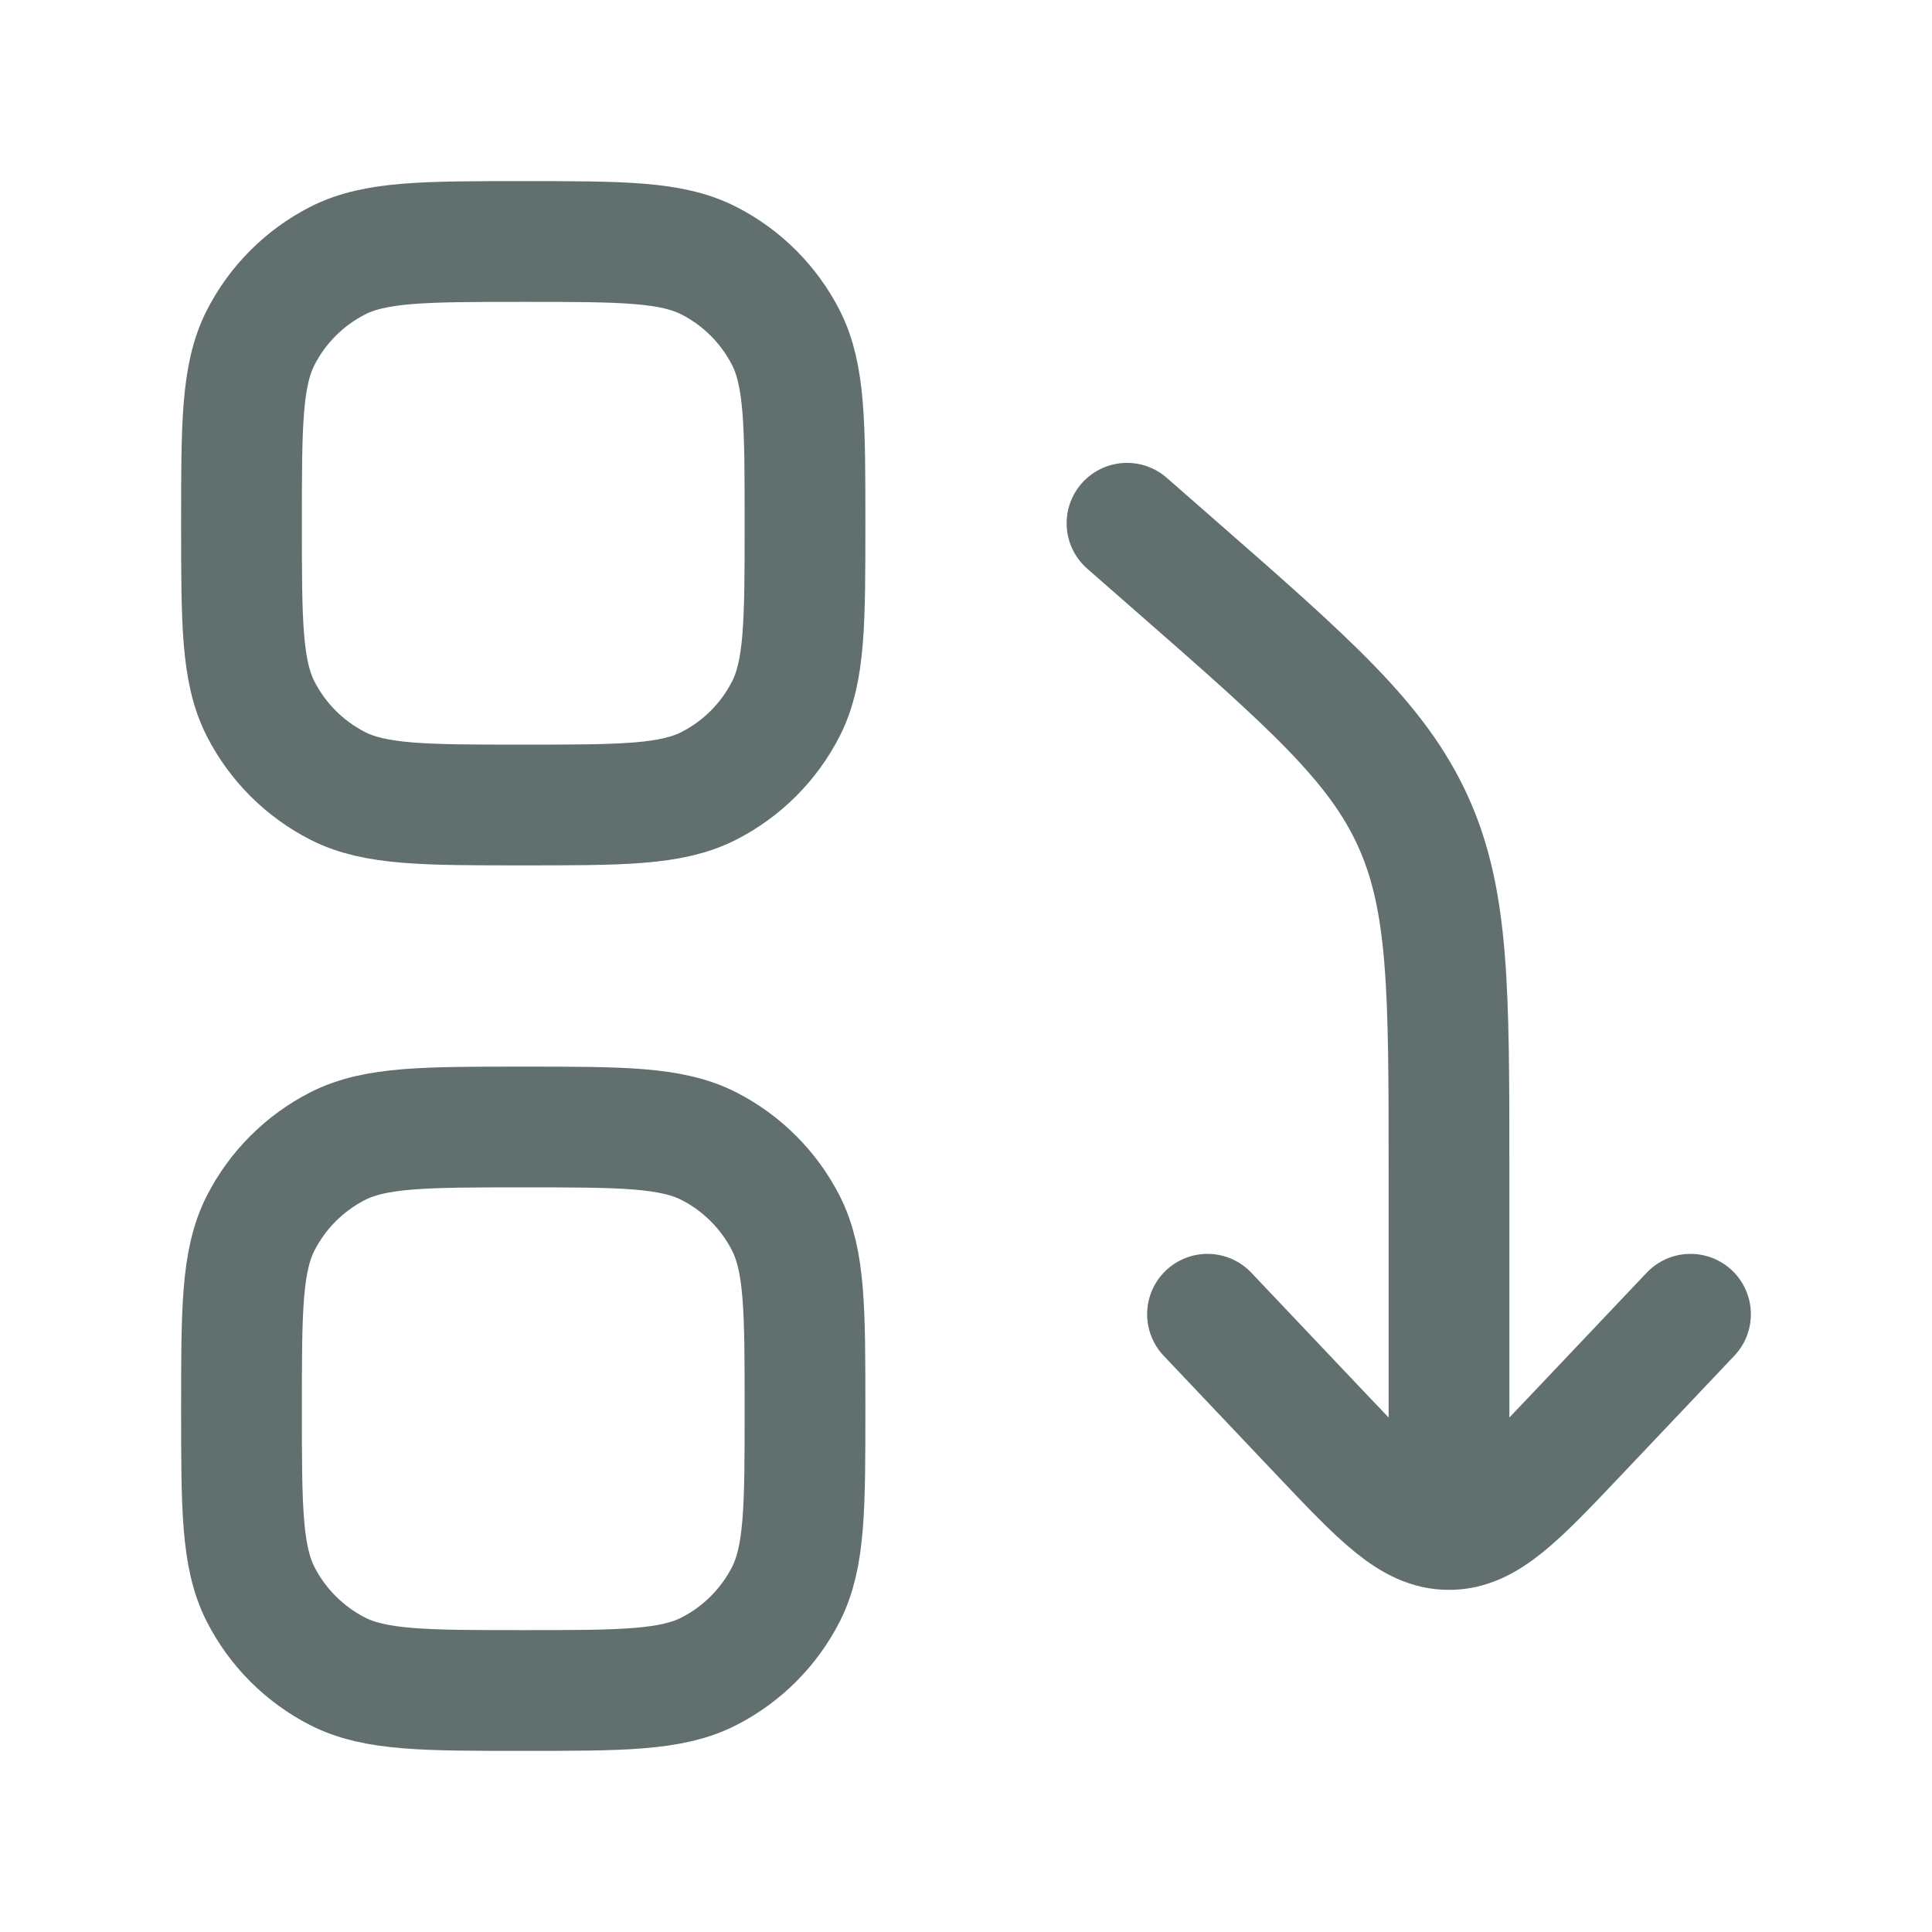
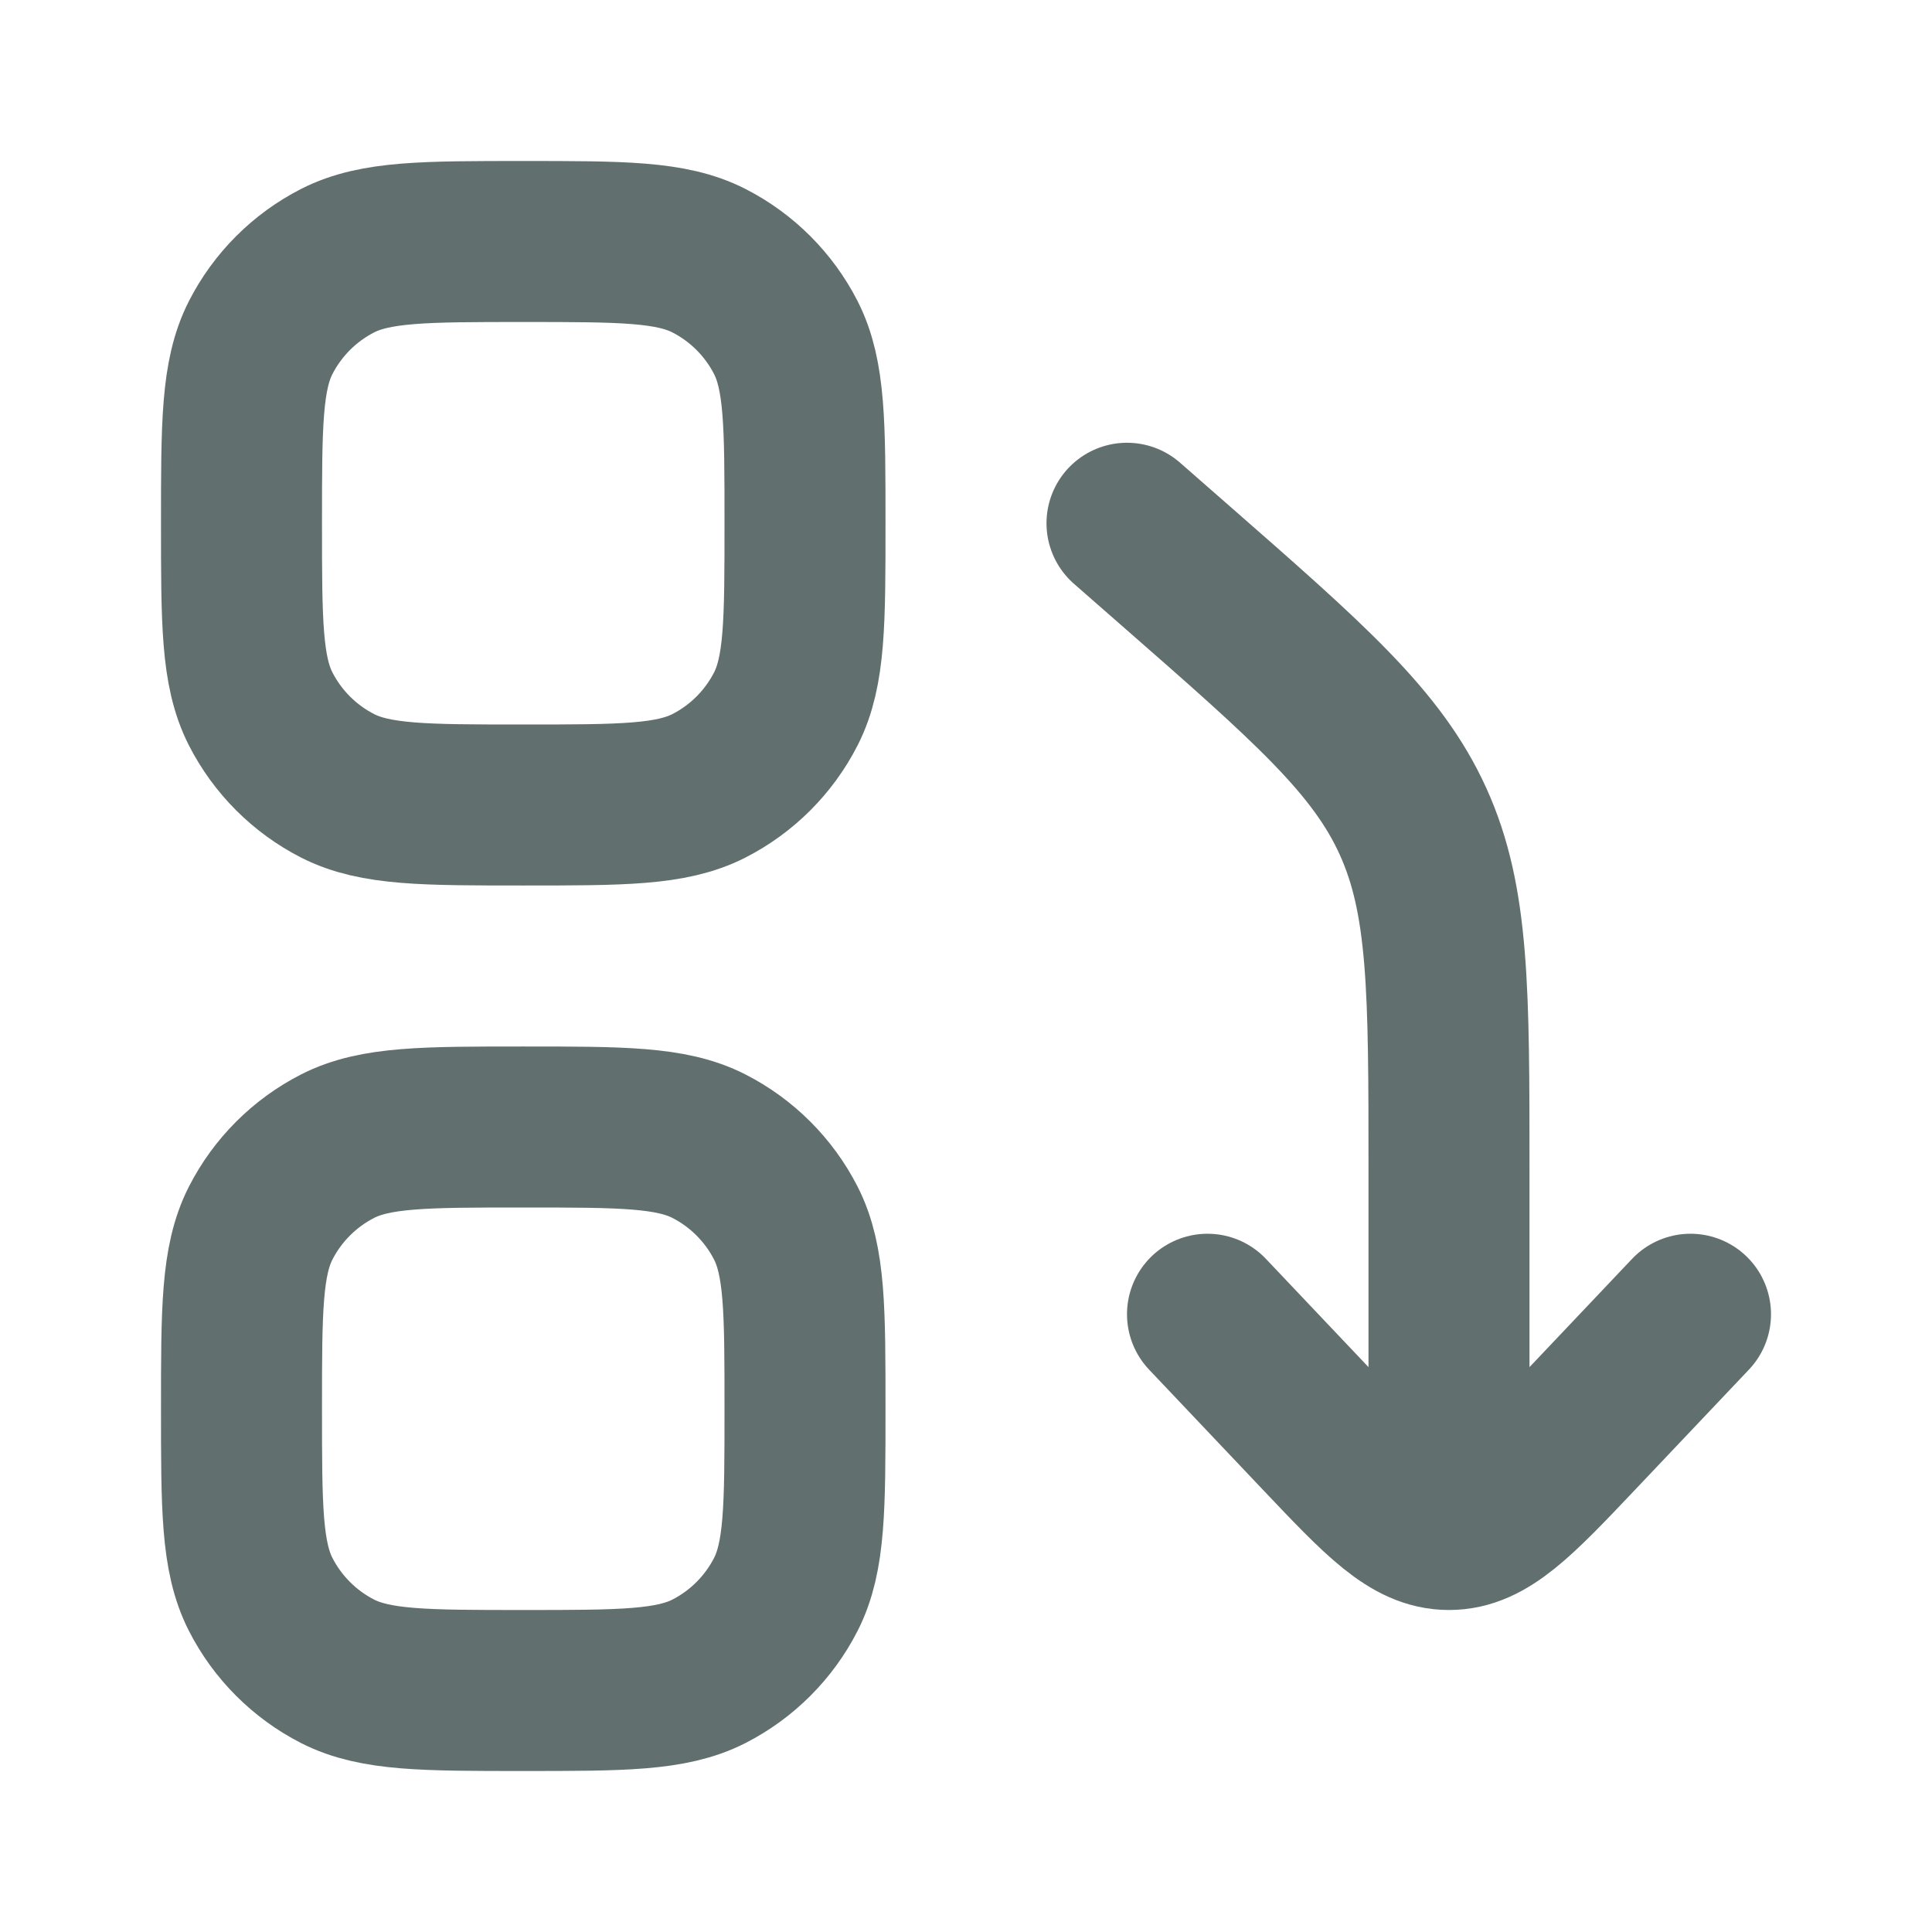
<svg xmlns="http://www.w3.org/2000/svg" width="24" height="24" viewBox="0 0 24 24" fill="none">
-   <path d="M15 16.326L16.409 17.813C17.159 18.604 17.534 19 18 19C18.466 19 18.841 18.604 19.591 17.813L21 16.326M18 18.913L18 14.538C18 12.304 18 11.188 17.553 10.203C17.106 9.218 16.266 8.483 14.585 7.012L14 6.5" stroke="#61706f" stroke-width="1.5" stroke-linecap="round" stroke-linejoin="round" />
-   <path d="M3 6.5C3 5.275 3 4.662 3.238 4.194C3.448 3.783 3.783 3.448 4.194 3.238C4.662 3 5.275 3 6.5 3C7.725 3 8.338 3 8.806 3.238C9.217 3.448 9.552 3.783 9.762 4.194C10 4.662 10 5.275 10 6.5C10 7.725 10 8.338 9.762 8.806C9.552 9.217 9.217 9.552 8.806 9.762C8.338 10 7.725 10 6.5 10C5.275 10 4.662 10 4.194 9.762C3.783 9.552 3.448 9.217 3.238 8.806C3 8.338 3 7.725 3 6.5Z" stroke="#61706f" stroke-width="1.5" />
-   <path d="M3 17.5C3 16.275 3 15.662 3.238 15.194C3.448 14.783 3.783 14.448 4.194 14.238C4.662 14 5.275 14 6.5 14C7.725 14 8.338 14 8.806 14.238C9.217 14.448 9.552 14.783 9.762 15.194C10 15.662 10 16.275 10 17.5C10 18.725 10 19.338 9.762 19.806C9.552 20.217 9.217 20.552 8.806 20.762C8.338 21 7.725 21 6.5 21C5.275 21 4.662 21 4.194 20.762C3.783 20.552 3.448 20.217 3.238 19.806C3 19.338 3 18.725 3 17.5Z" stroke="#61706f" stroke-width="1.5" />
+   <path d="M15 16.326L16.409 17.813C17.159 18.604 17.534 19 18 19C18.466 19 18.841 18.604 19.591 17.813L21 16.326M18 18.913L18 14.538C18 12.304 18 11.188 17.553 10.203C17.106 9.218 16.266 8.483 14.585 7.012L14 6.5" stroke="#61706f" stroke-width="2" stroke-linecap="round" stroke-linejoin="round" />
+   <path d="M3 6.5C3 5.275 3 4.662 3.238 4.194C3.448 3.783 3.783 3.448 4.194 3.238C4.662 3 5.275 3 6.5 3C7.725 3 8.338 3 8.806 3.238C9.217 3.448 9.552 3.783 9.762 4.194C10 4.662 10 5.275 10 6.5C10 7.725 10 8.338 9.762 8.806C9.552 9.217 9.217 9.552 8.806 9.762C8.338 10 7.725 10 6.5 10C5.275 10 4.662 10 4.194 9.762C3.783 9.552 3.448 9.217 3.238 8.806C3 8.338 3 7.725 3 6.5Z" stroke="#61706f" stroke-width="2" />
+   <path d="M3 17.5C3 16.275 3 15.662 3.238 15.194C3.448 14.783 3.783 14.448 4.194 14.238C4.662 14 5.275 14 6.5 14C7.725 14 8.338 14 8.806 14.238C9.217 14.448 9.552 14.783 9.762 15.194C10 15.662 10 16.275 10 17.5C10 18.725 10 19.338 9.762 19.806C9.552 20.217 9.217 20.552 8.806 20.762C8.338 21 7.725 21 6.5 21C5.275 21 4.662 21 4.194 20.762C3.783 20.552 3.448 20.217 3.238 19.806C3 19.338 3 18.725 3 17.5Z" stroke="#61706f" stroke-width="2" />
</svg>
